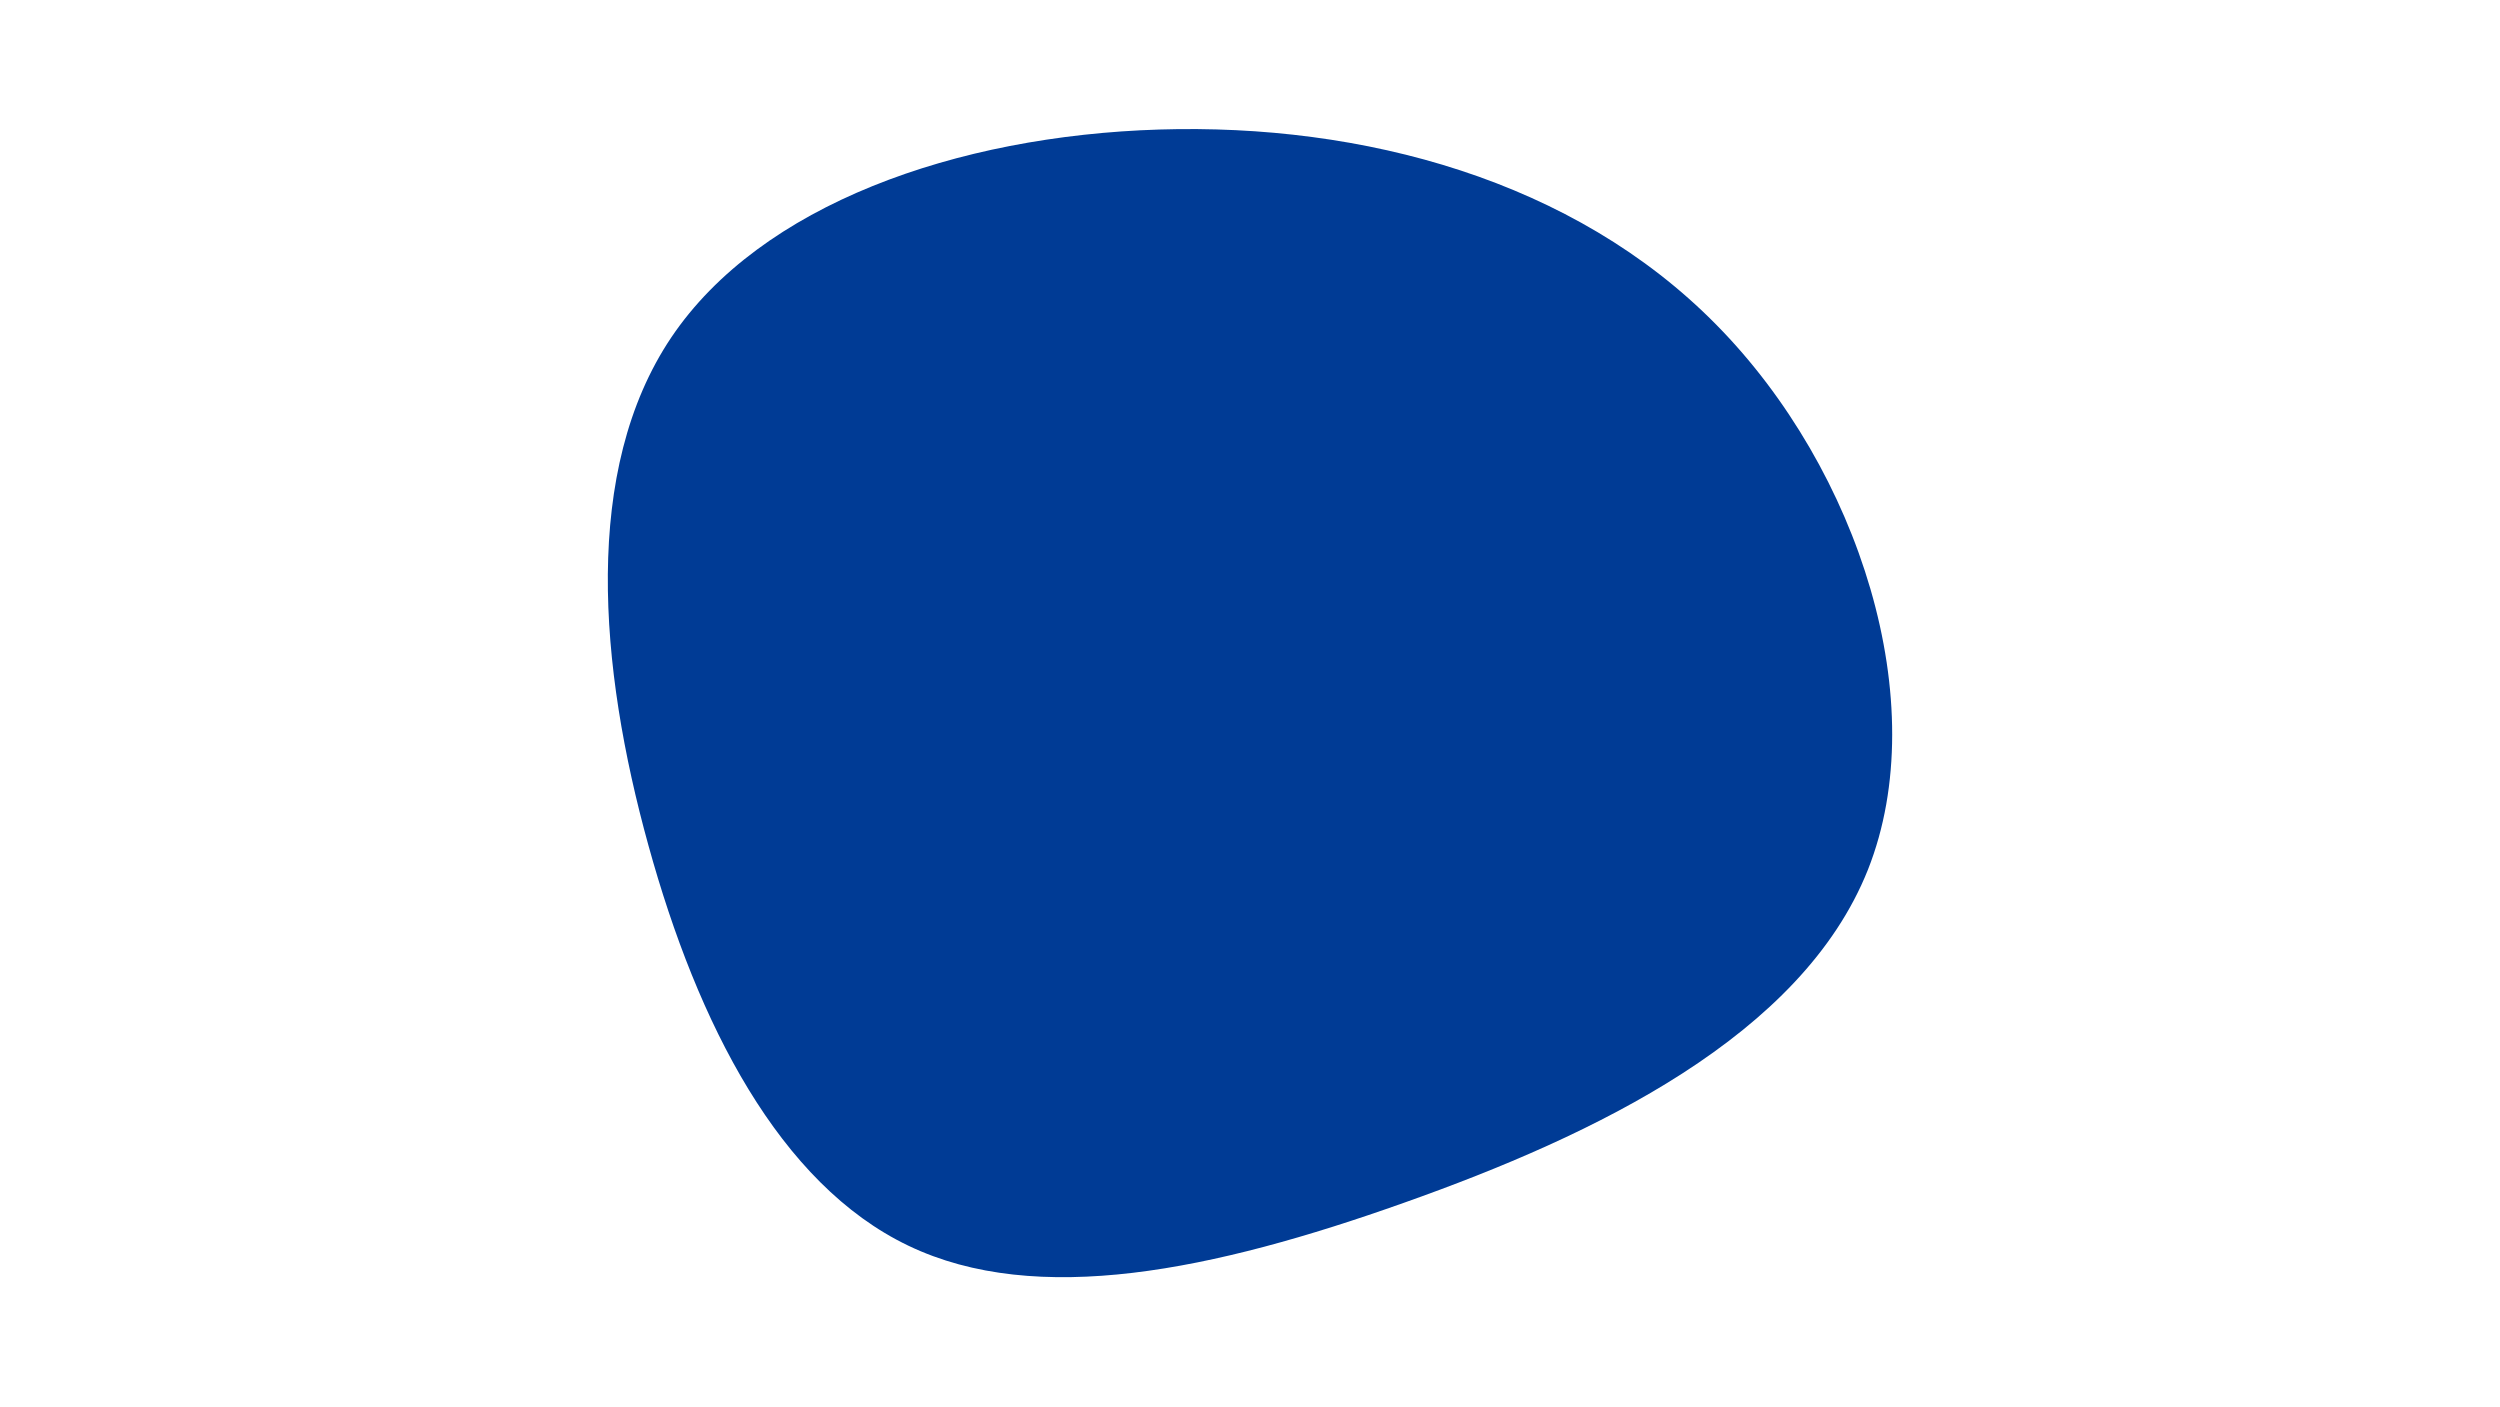
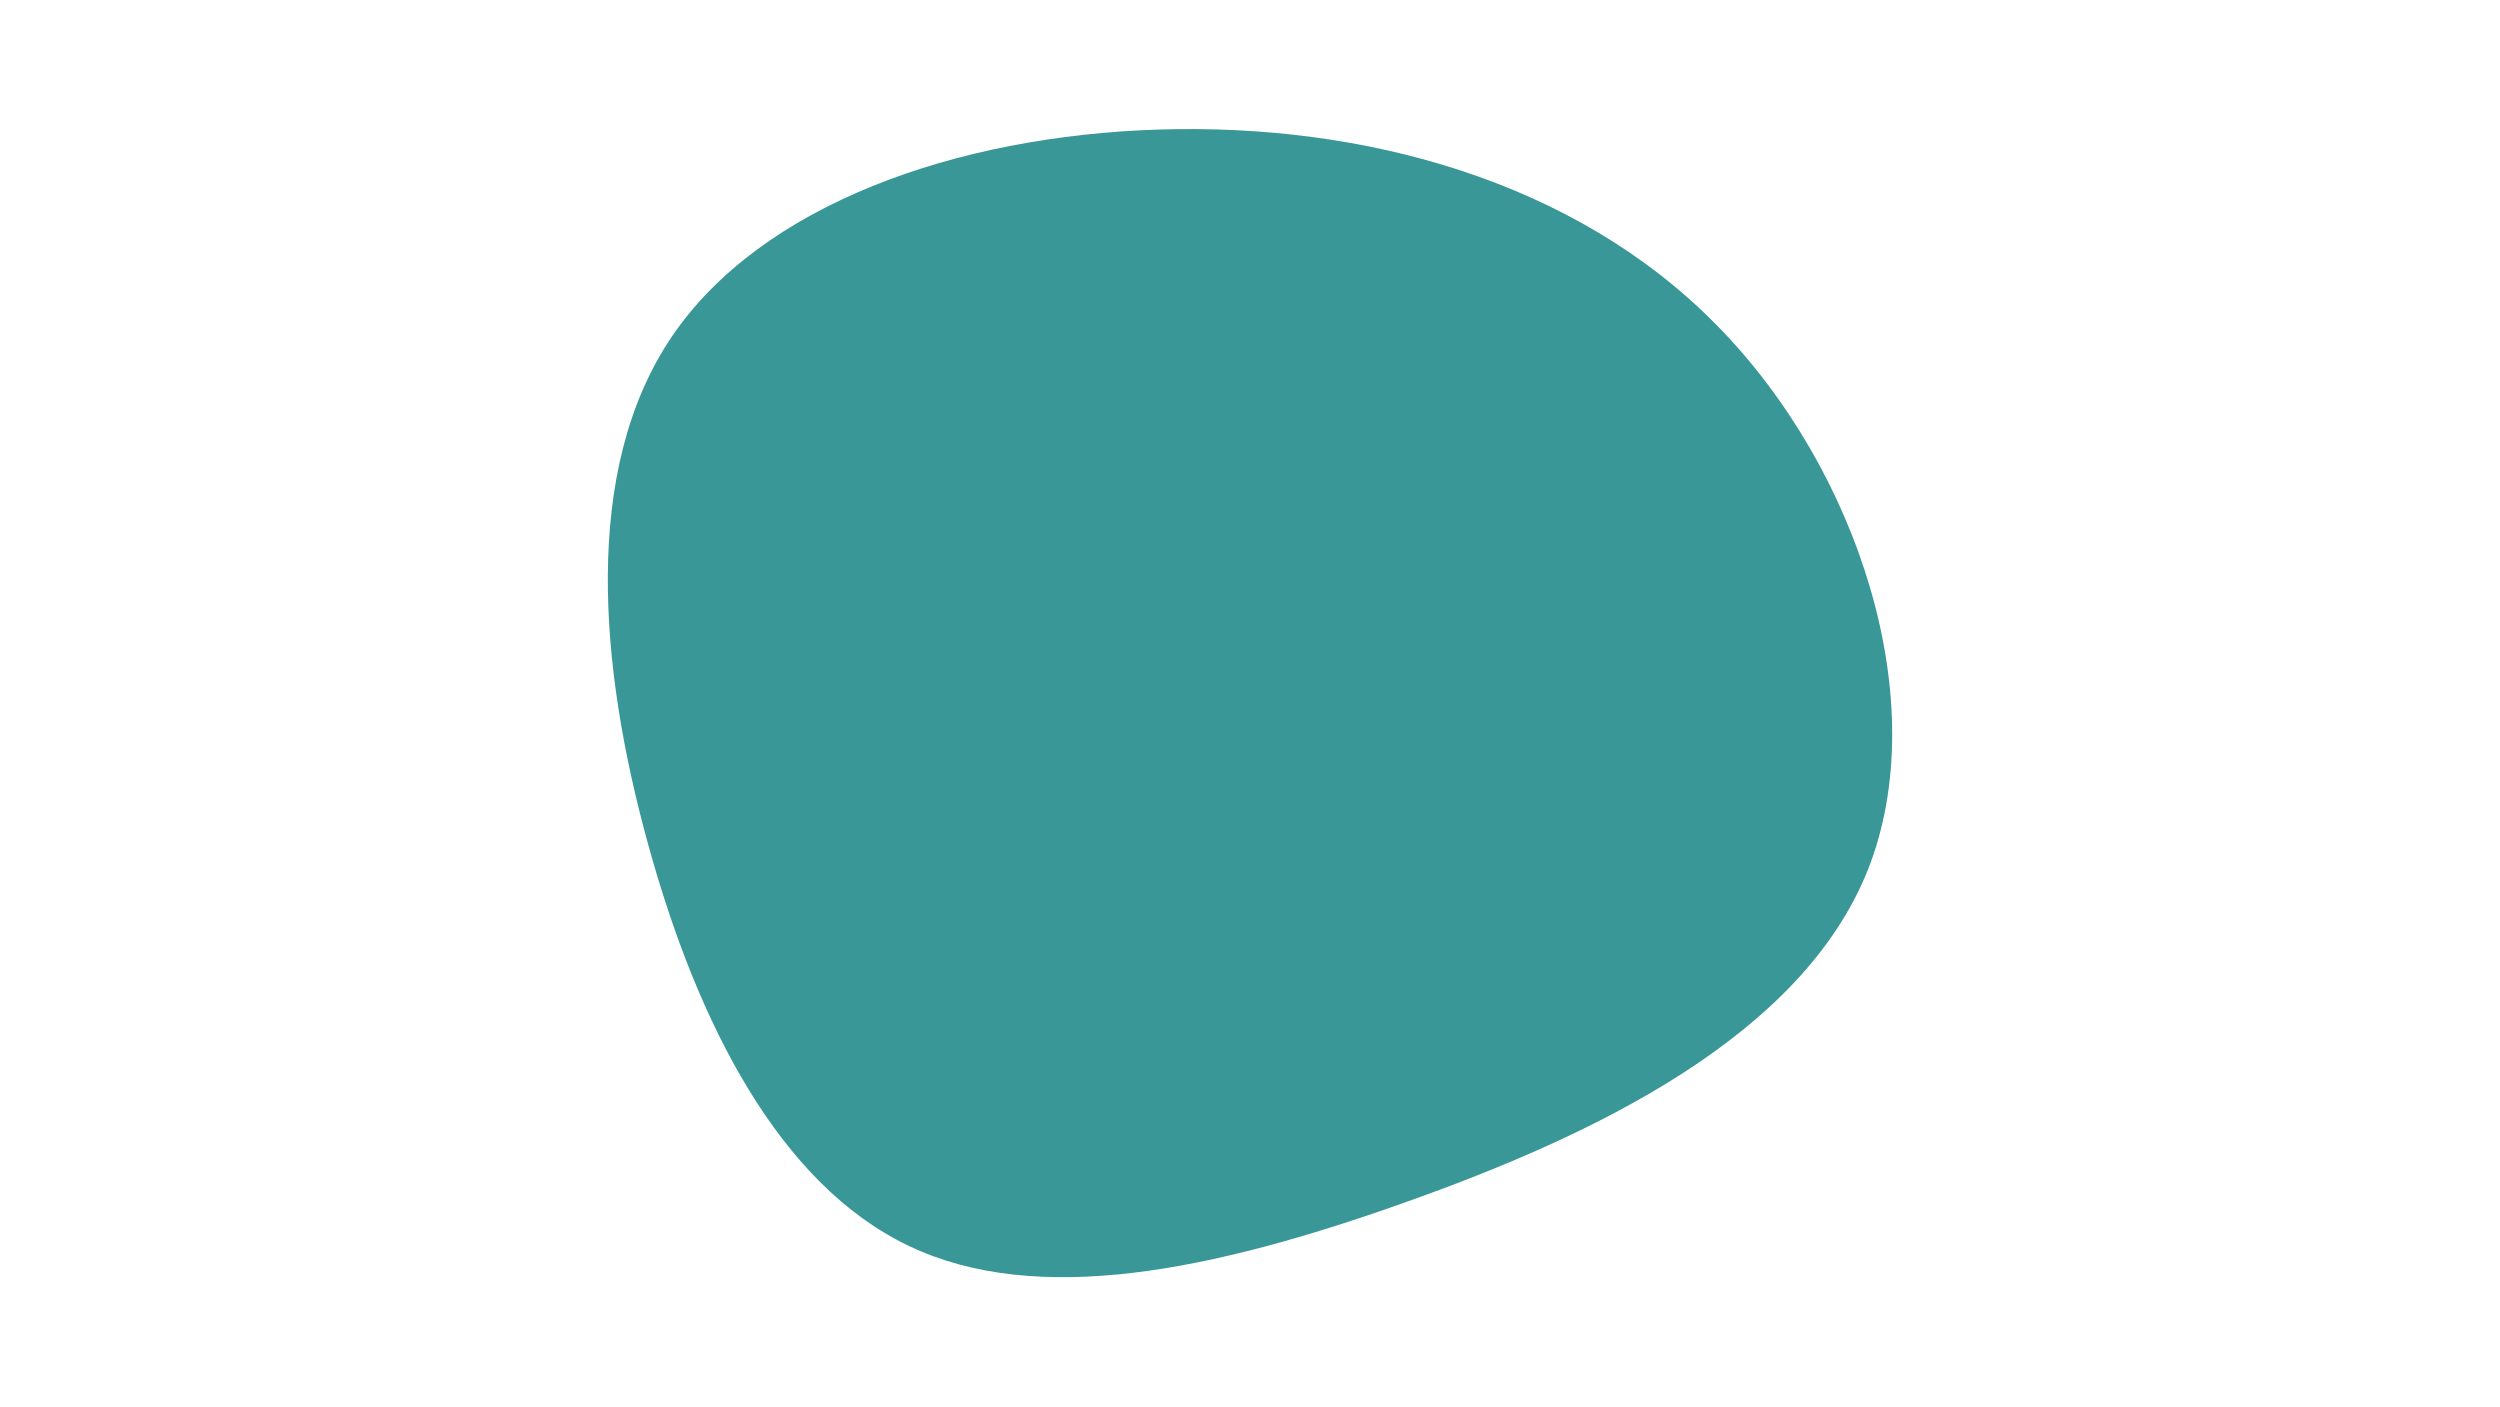
<svg xmlns="http://www.w3.org/2000/svg" id="visual" viewBox="0 0 960 540" width="960" height="540" version="1.1">
  <g transform="translate(442.1984 284.6371)">
-     <path d="M216.9 -159.9C271.8 -104.2 300.4 -14.6 275.1 49.3C249.7 113.1 170.4 151.2 97 177.2C23.6 203.3 -44 217.4 -93.4 193.7C-142.9 170 -174.3 108.5 -193.2 40C-212.2 -28.6 -218.7 -104.1 -184.4 -155.1C-150.1 -206 -75.1 -232.5 3 -234.9C81 -237.3 162.1 -215.6 216.9 -159.9" fill="#003b95" />
+     <path d="M216.9 -159.9C271.8 -104.2 300.4 -14.6 275.1 49.3C249.7 113.1 170.4 151.2 97 177.2C23.6 203.3 -44 217.4 -93.4 193.7C-142.9 170 -174.3 108.5 -193.2 40C-212.2 -28.6 -218.7 -104.1 -184.4 -155.1C-150.1 -206 -75.1 -232.5 3 -234.9C81 -237.3 162.1 -215.6 216.9 -159.9" fill="#399797" />
  </g>
</svg>
